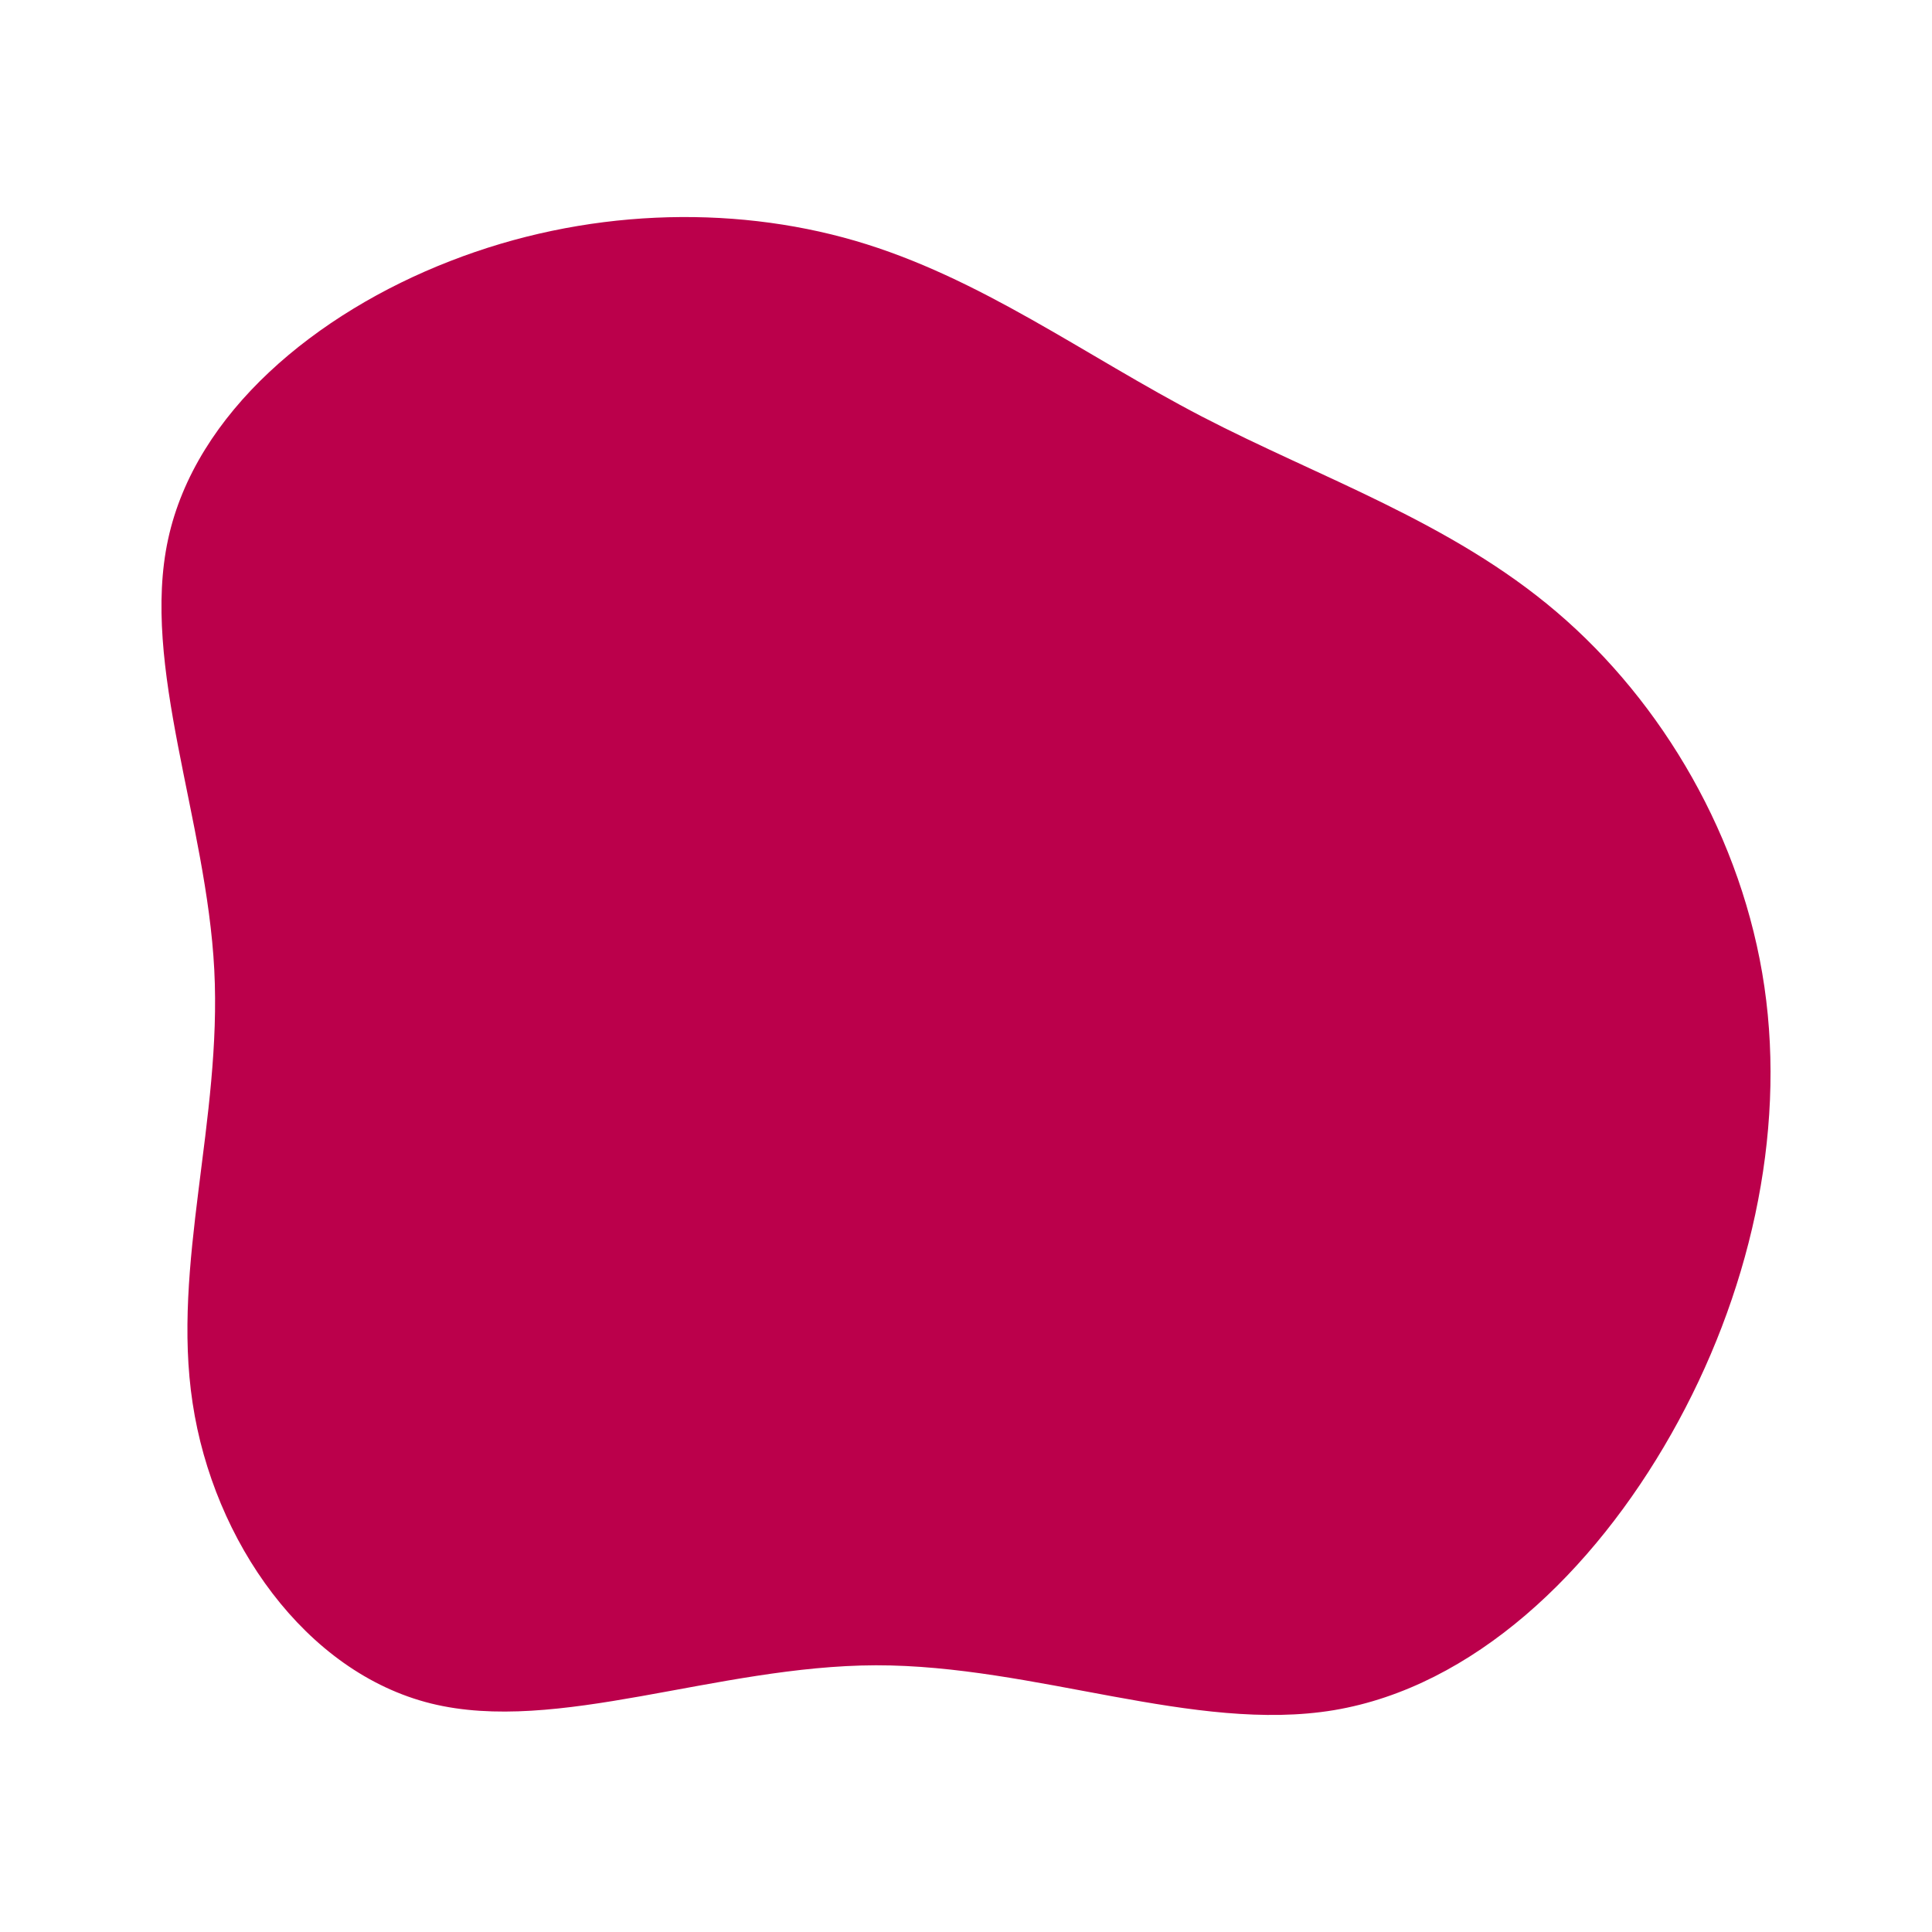
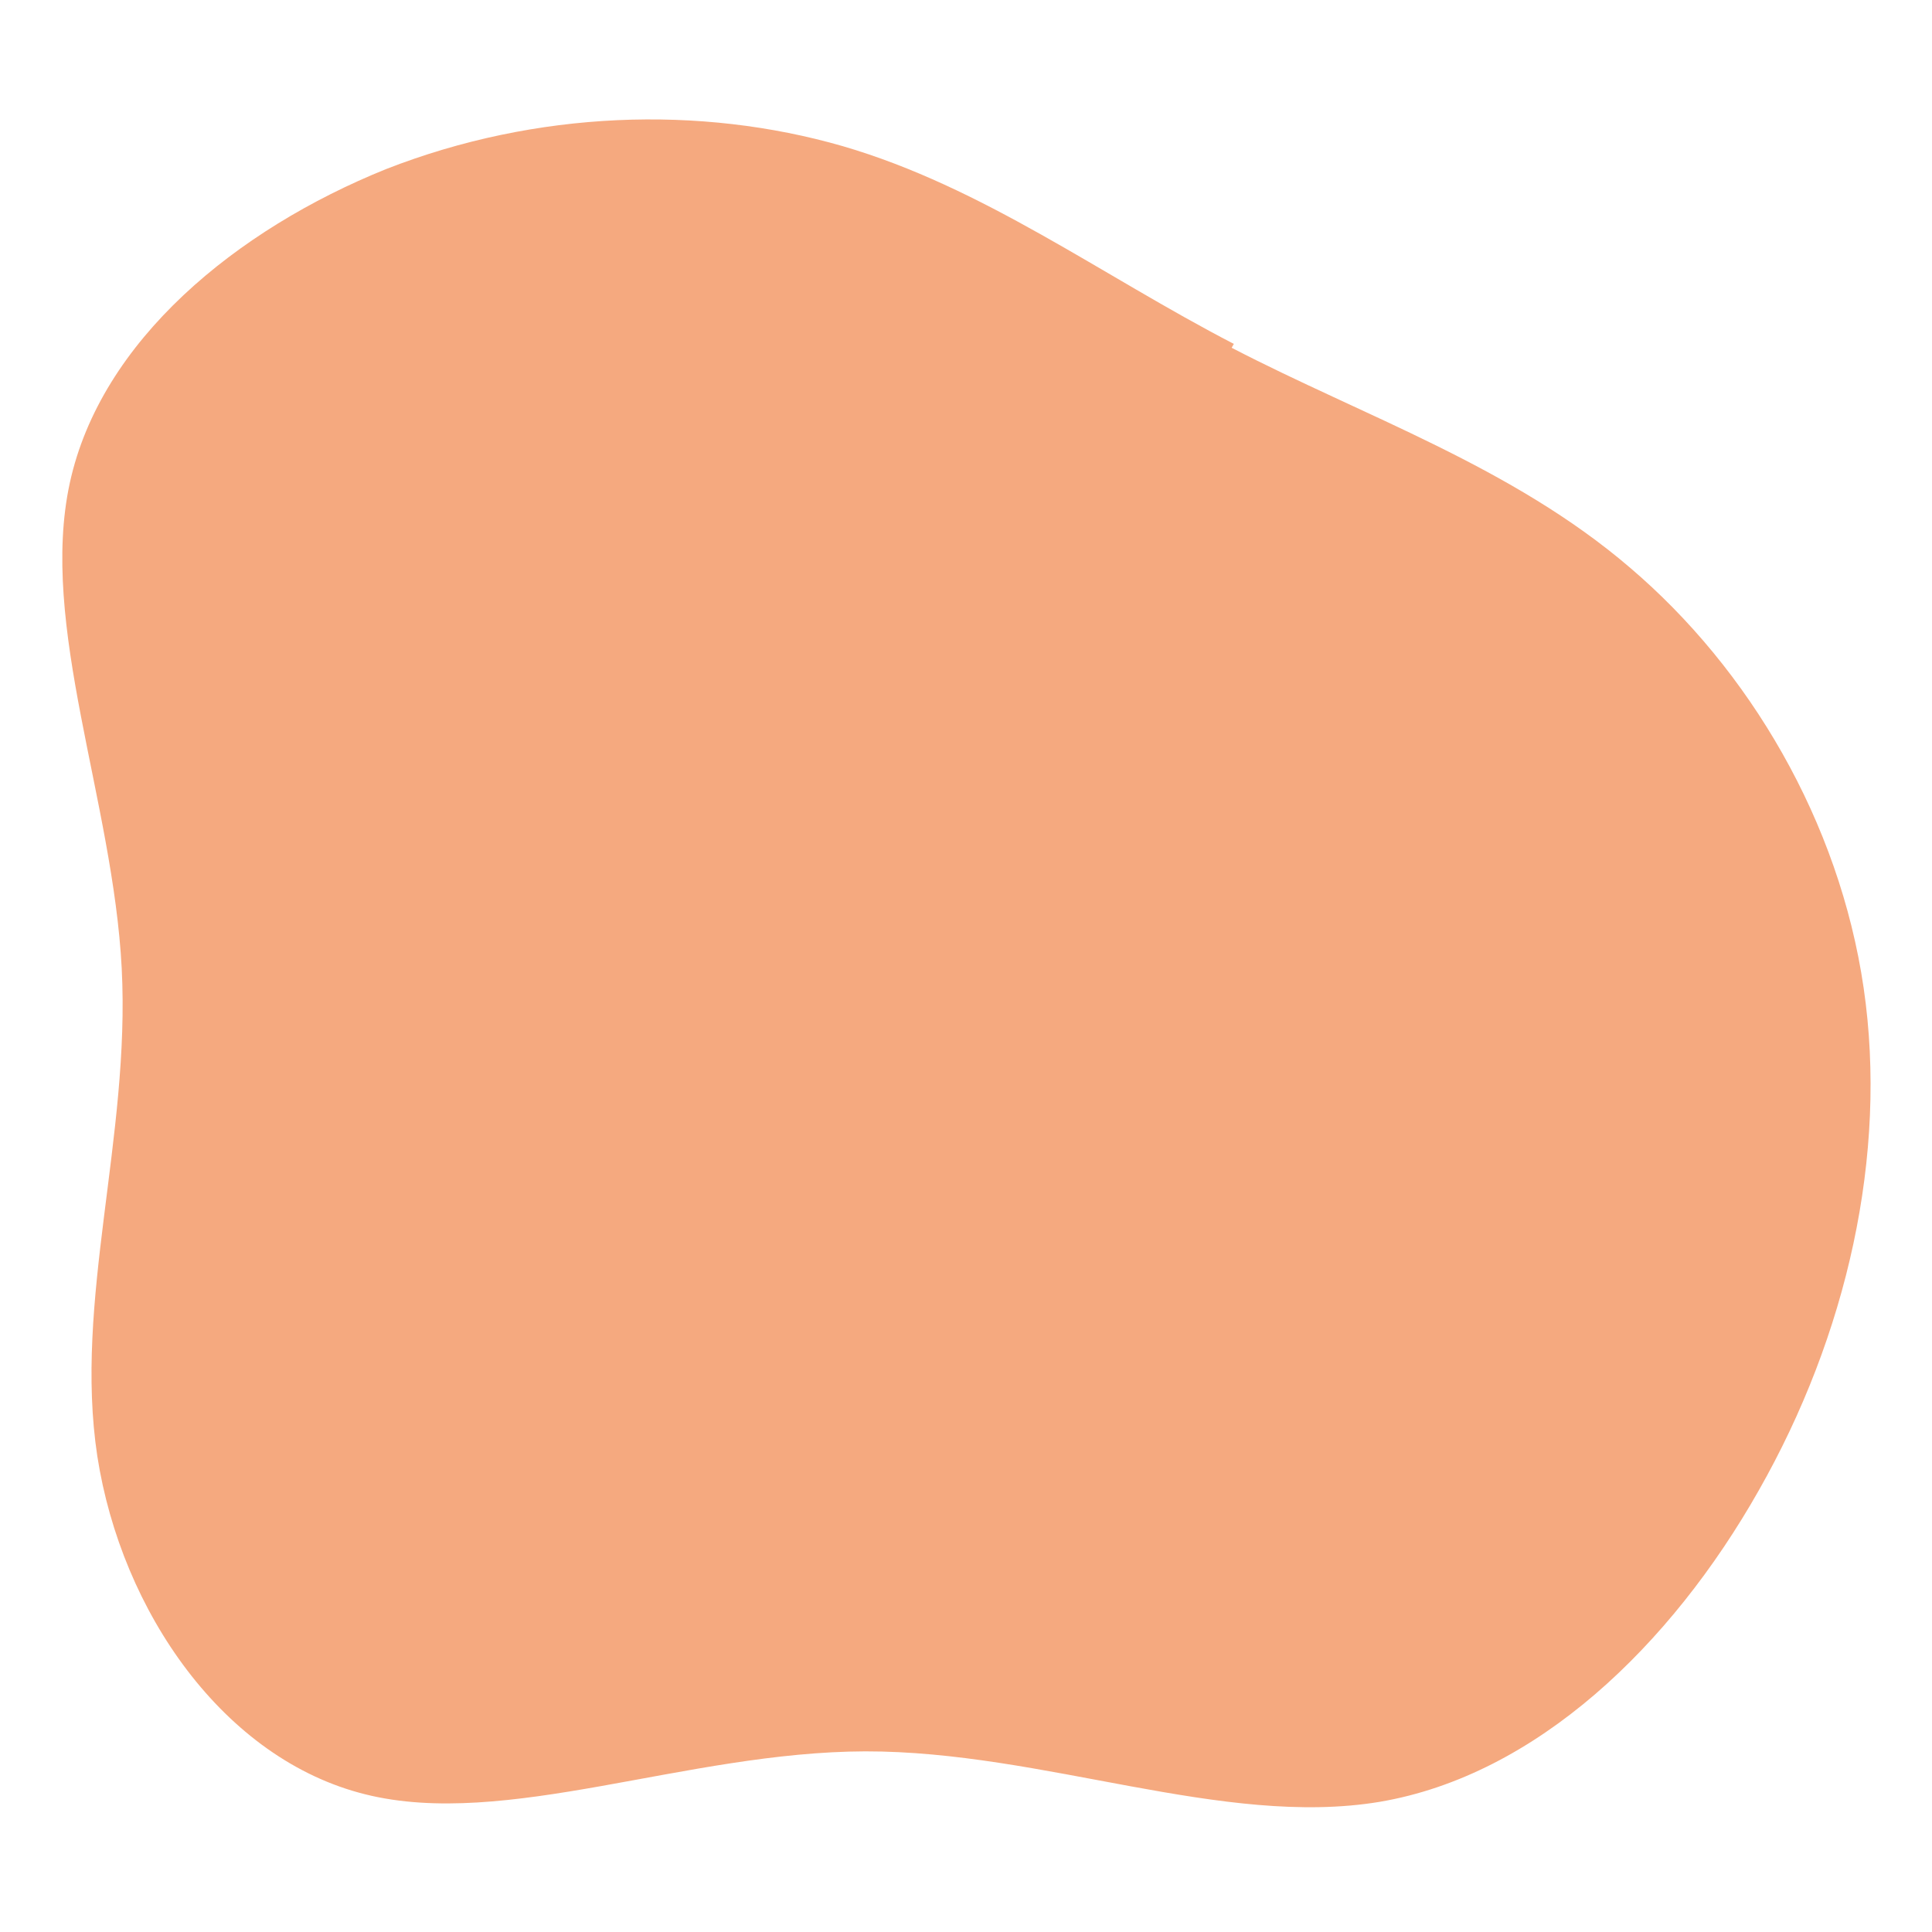
- <svg xmlns="http://www.w3.org/2000/svg" id="visual" viewBox="0 0 900 900" width="900" height="900" version="1.1">
-   <g transform="translate(408.119 453.8556)">
-     <path d="M151.8 -259.8C206.7 -231.3 267.9 -210.7 317.1 -168.7C366.4 -126.7 403.7 -63.3 413.8 5.8C423.9 75 406.8 150 370.4 214.2C334 278.5 278.2 331.9 213.3 342.8C148.3 353.6 74.2 321.8 -0.1 321.9C-74.3 322.1 -148.7 354.2 -207.3 339.7C-265.9 325.2 -308.7 264.1 -318.4 199.7C-328.2 135.3 -304.7 67.7 -308.3 -2.1C-311.9 -71.8 -342.6 -143.7 -329.8 -202.7C-317 -261.7 -260.8 -308 -198.5 -332.2C-136.3 -356.5 -68.2 -358.7 -9.8 -341.7C48.5 -324.7 97 -288.3 151.8 -259.8" fill="#BB004B" />
-   </g>
+ <svg xmlns="http://www.w3.org/2000/svg" version="1.1" viewBox="0 0 800 800">
+   <path d="m510 144c54.9 28.5 116 49.1 165 91.1 49.3 42 86.6 105 96.7 174 10.1 69.2-7 144-43.4 208-36.4 64.3-92.2 118-157 129-65 10.8-139-21-213-20.9-74.2 0.2-149 32.3-207 17.8-58.6-14.5-101-75.6-111-140-9.8-64.4 13.7-132 10.1-202-3.6-69.7-34.3-142-21.5-201s69-105 131-130c62.2-24.3 130-26.5 189-9.5 58.3 17 107 53.4 162 81.9" fill="#f5a97f" />
</svg>
